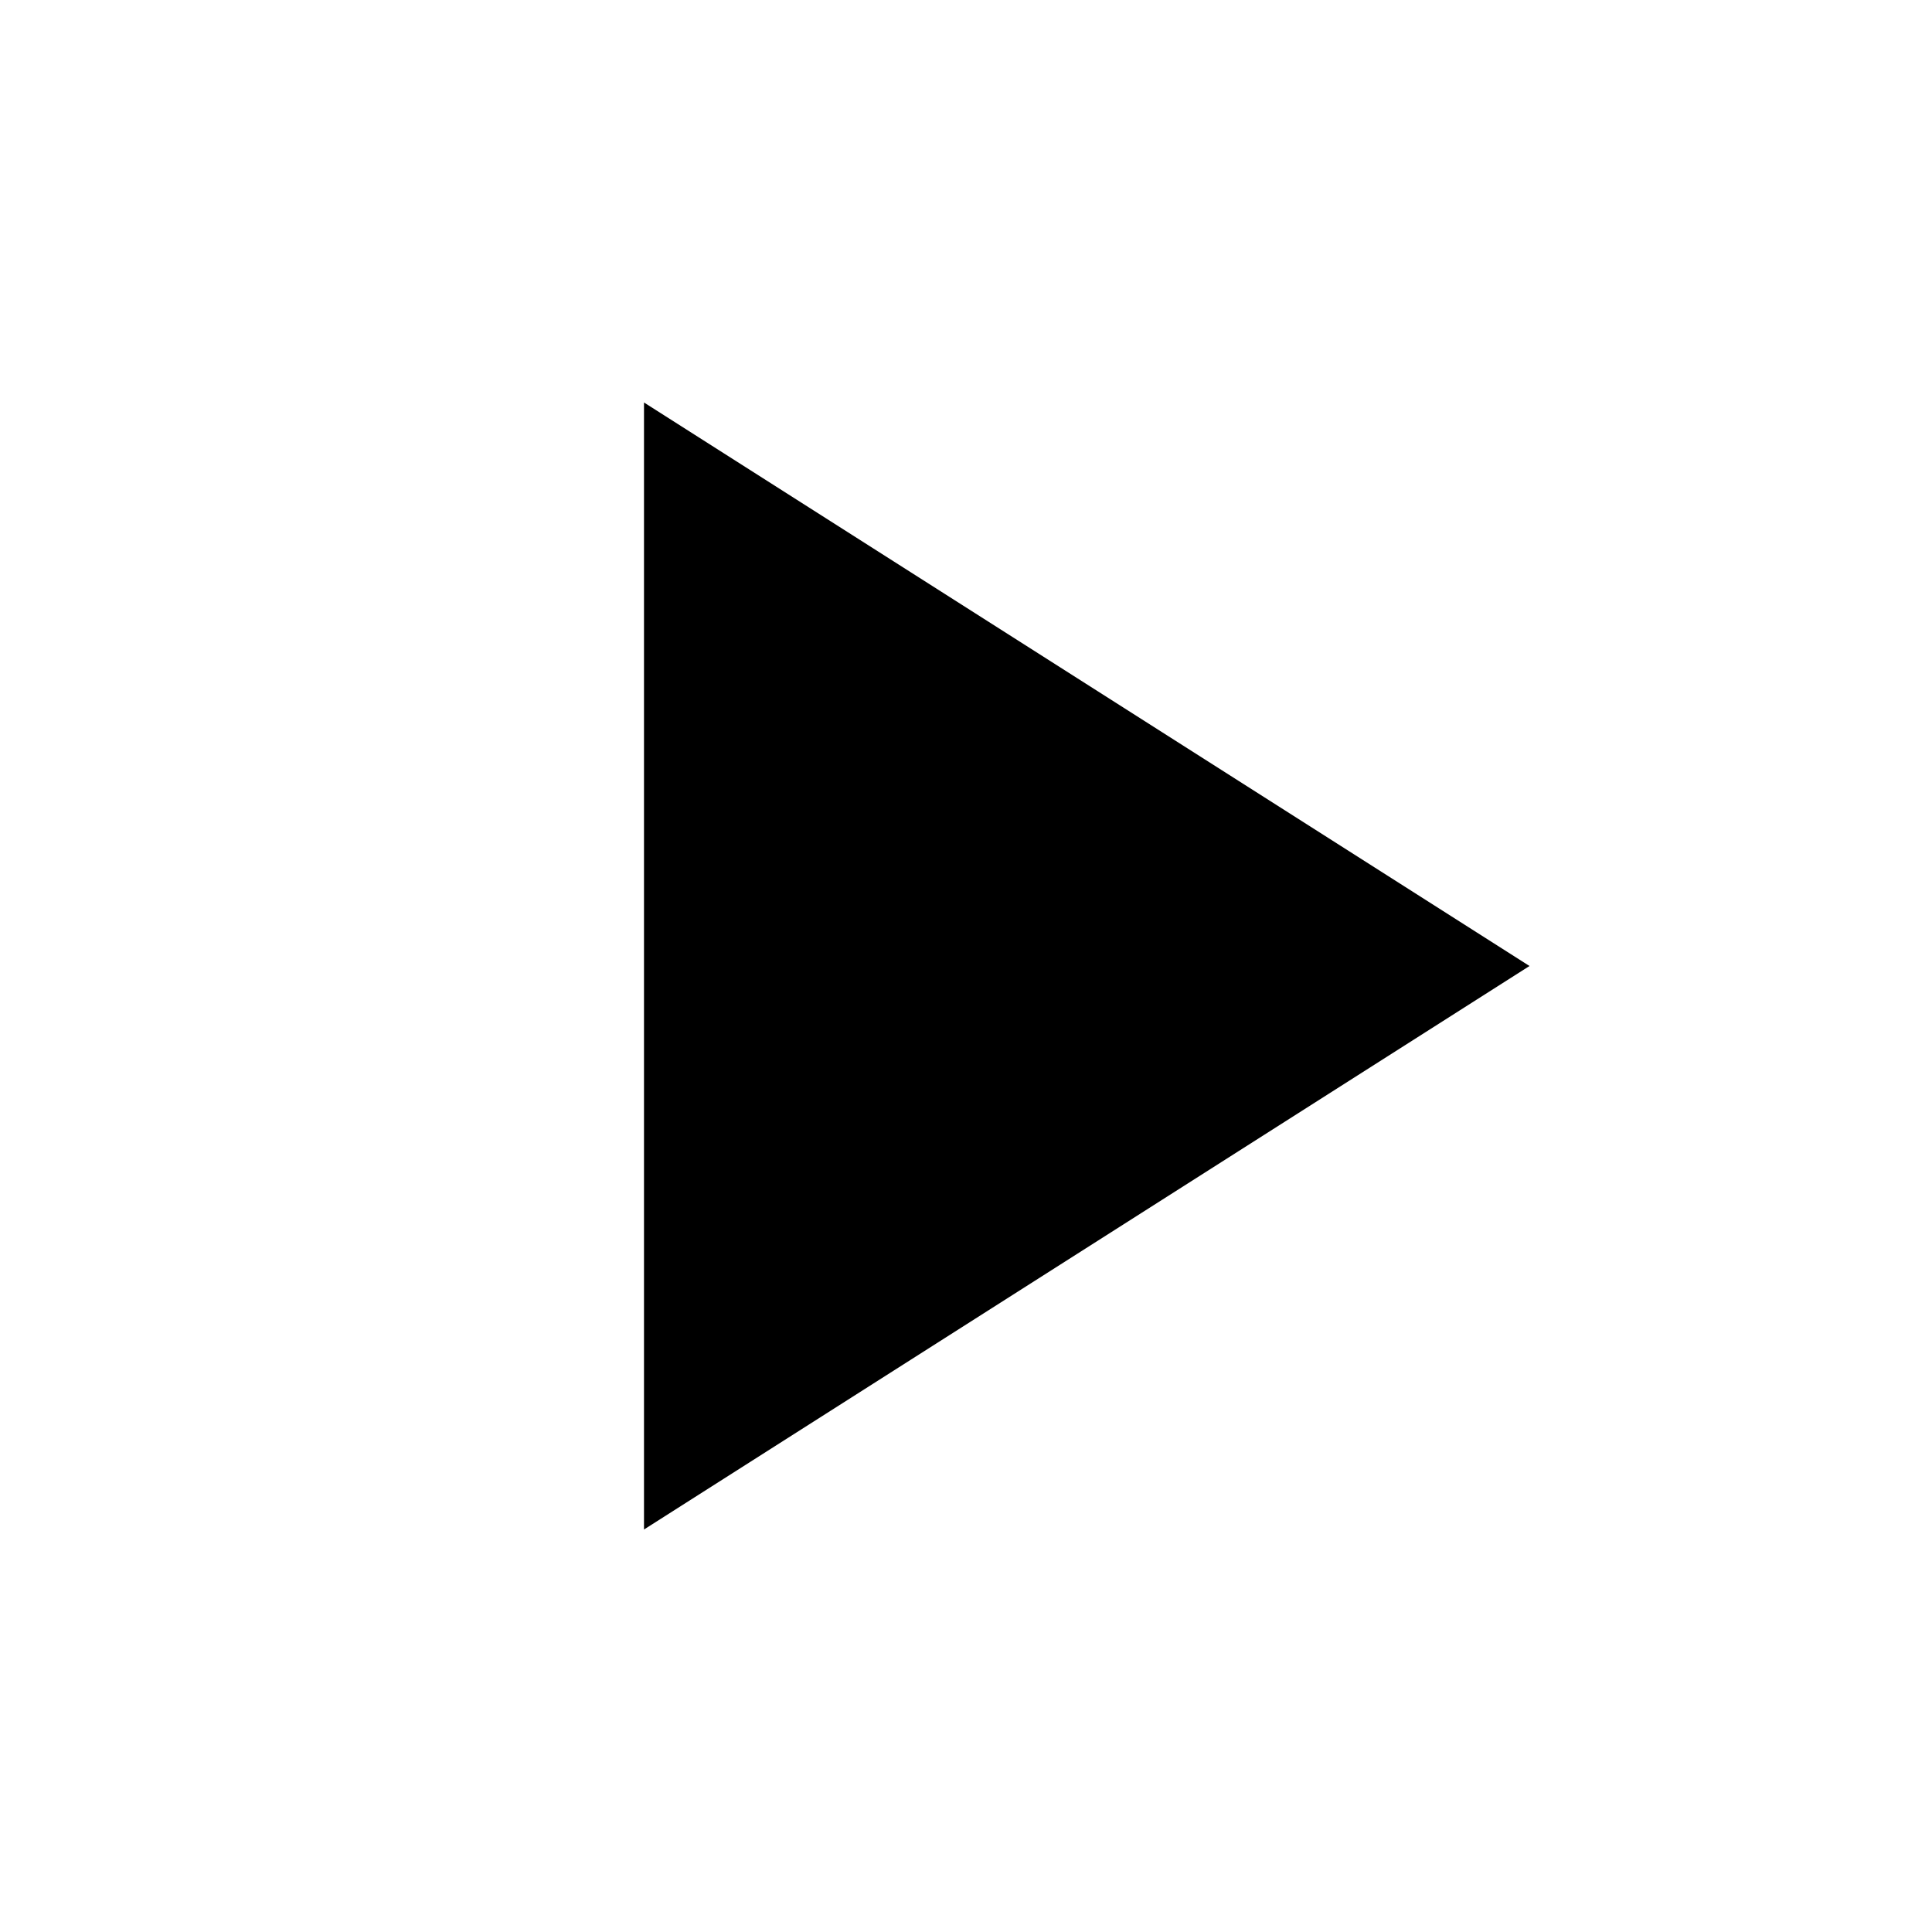
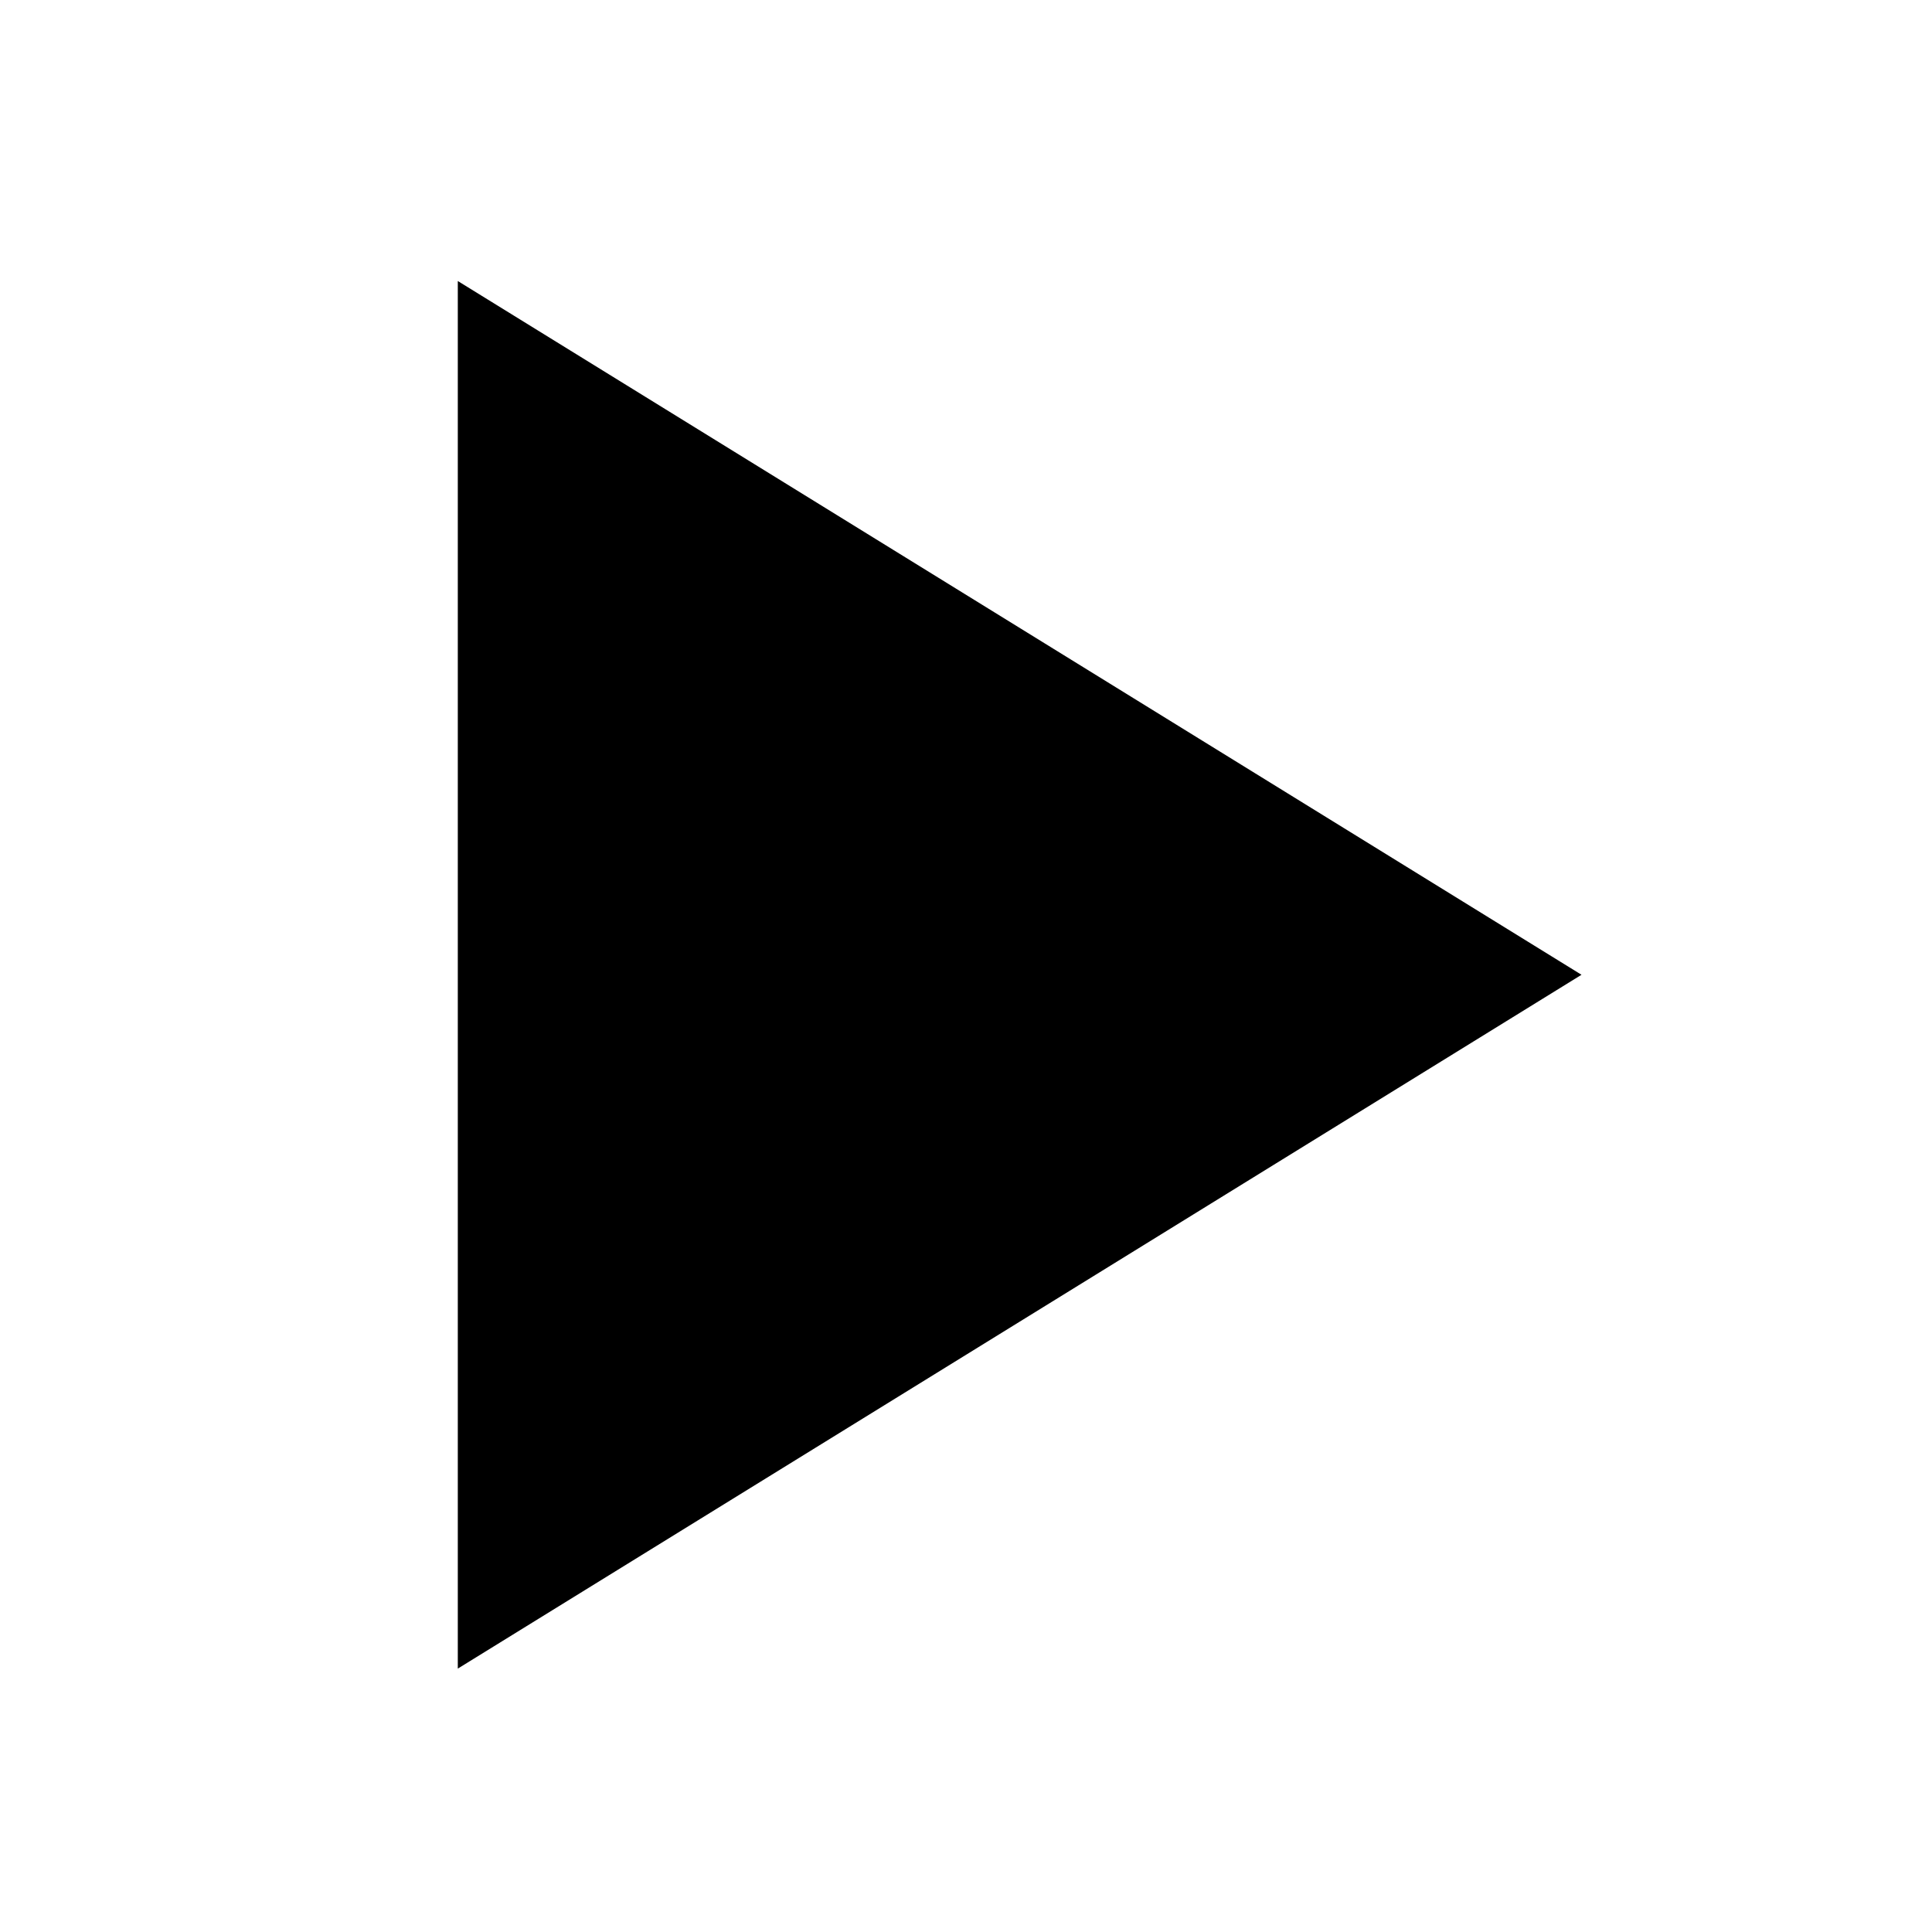
<svg xmlns="http://www.w3.org/2000/svg" width="24" height="24" viewBox="0 0 24 24" version="1.1" id="svg1327">
  <defs id="defs1331" />
-   <path d="M8 5v14l11-7z" id="path1323" />
+   <path d="M 5.687,3.491 V 20.728 l 13.959,-8.619 z" id="path1323" style="stroke-width:1.25;fill:#000000;fill-opacity:1" />
  <path d="M0 0h24v24H0z" fill="none" id="path1325" />
</svg>
